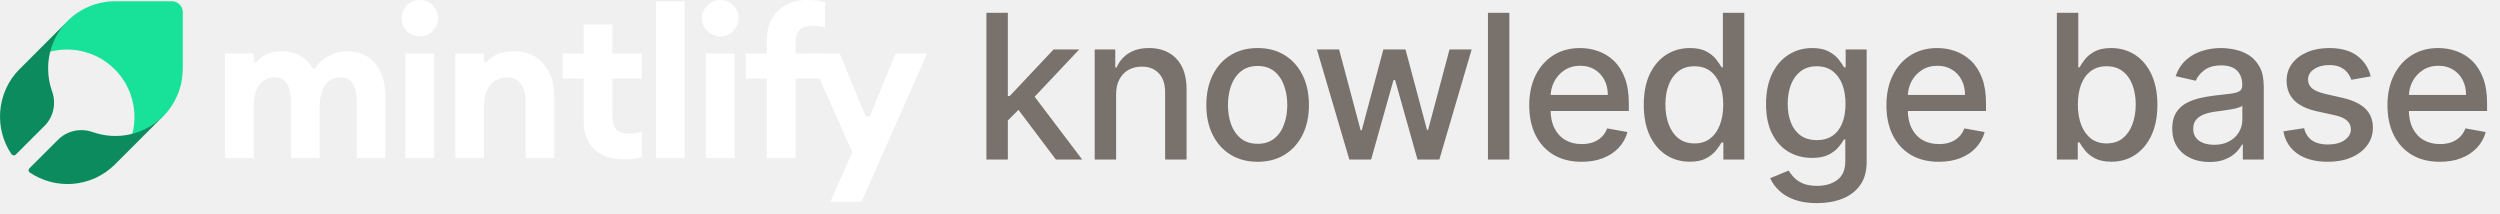
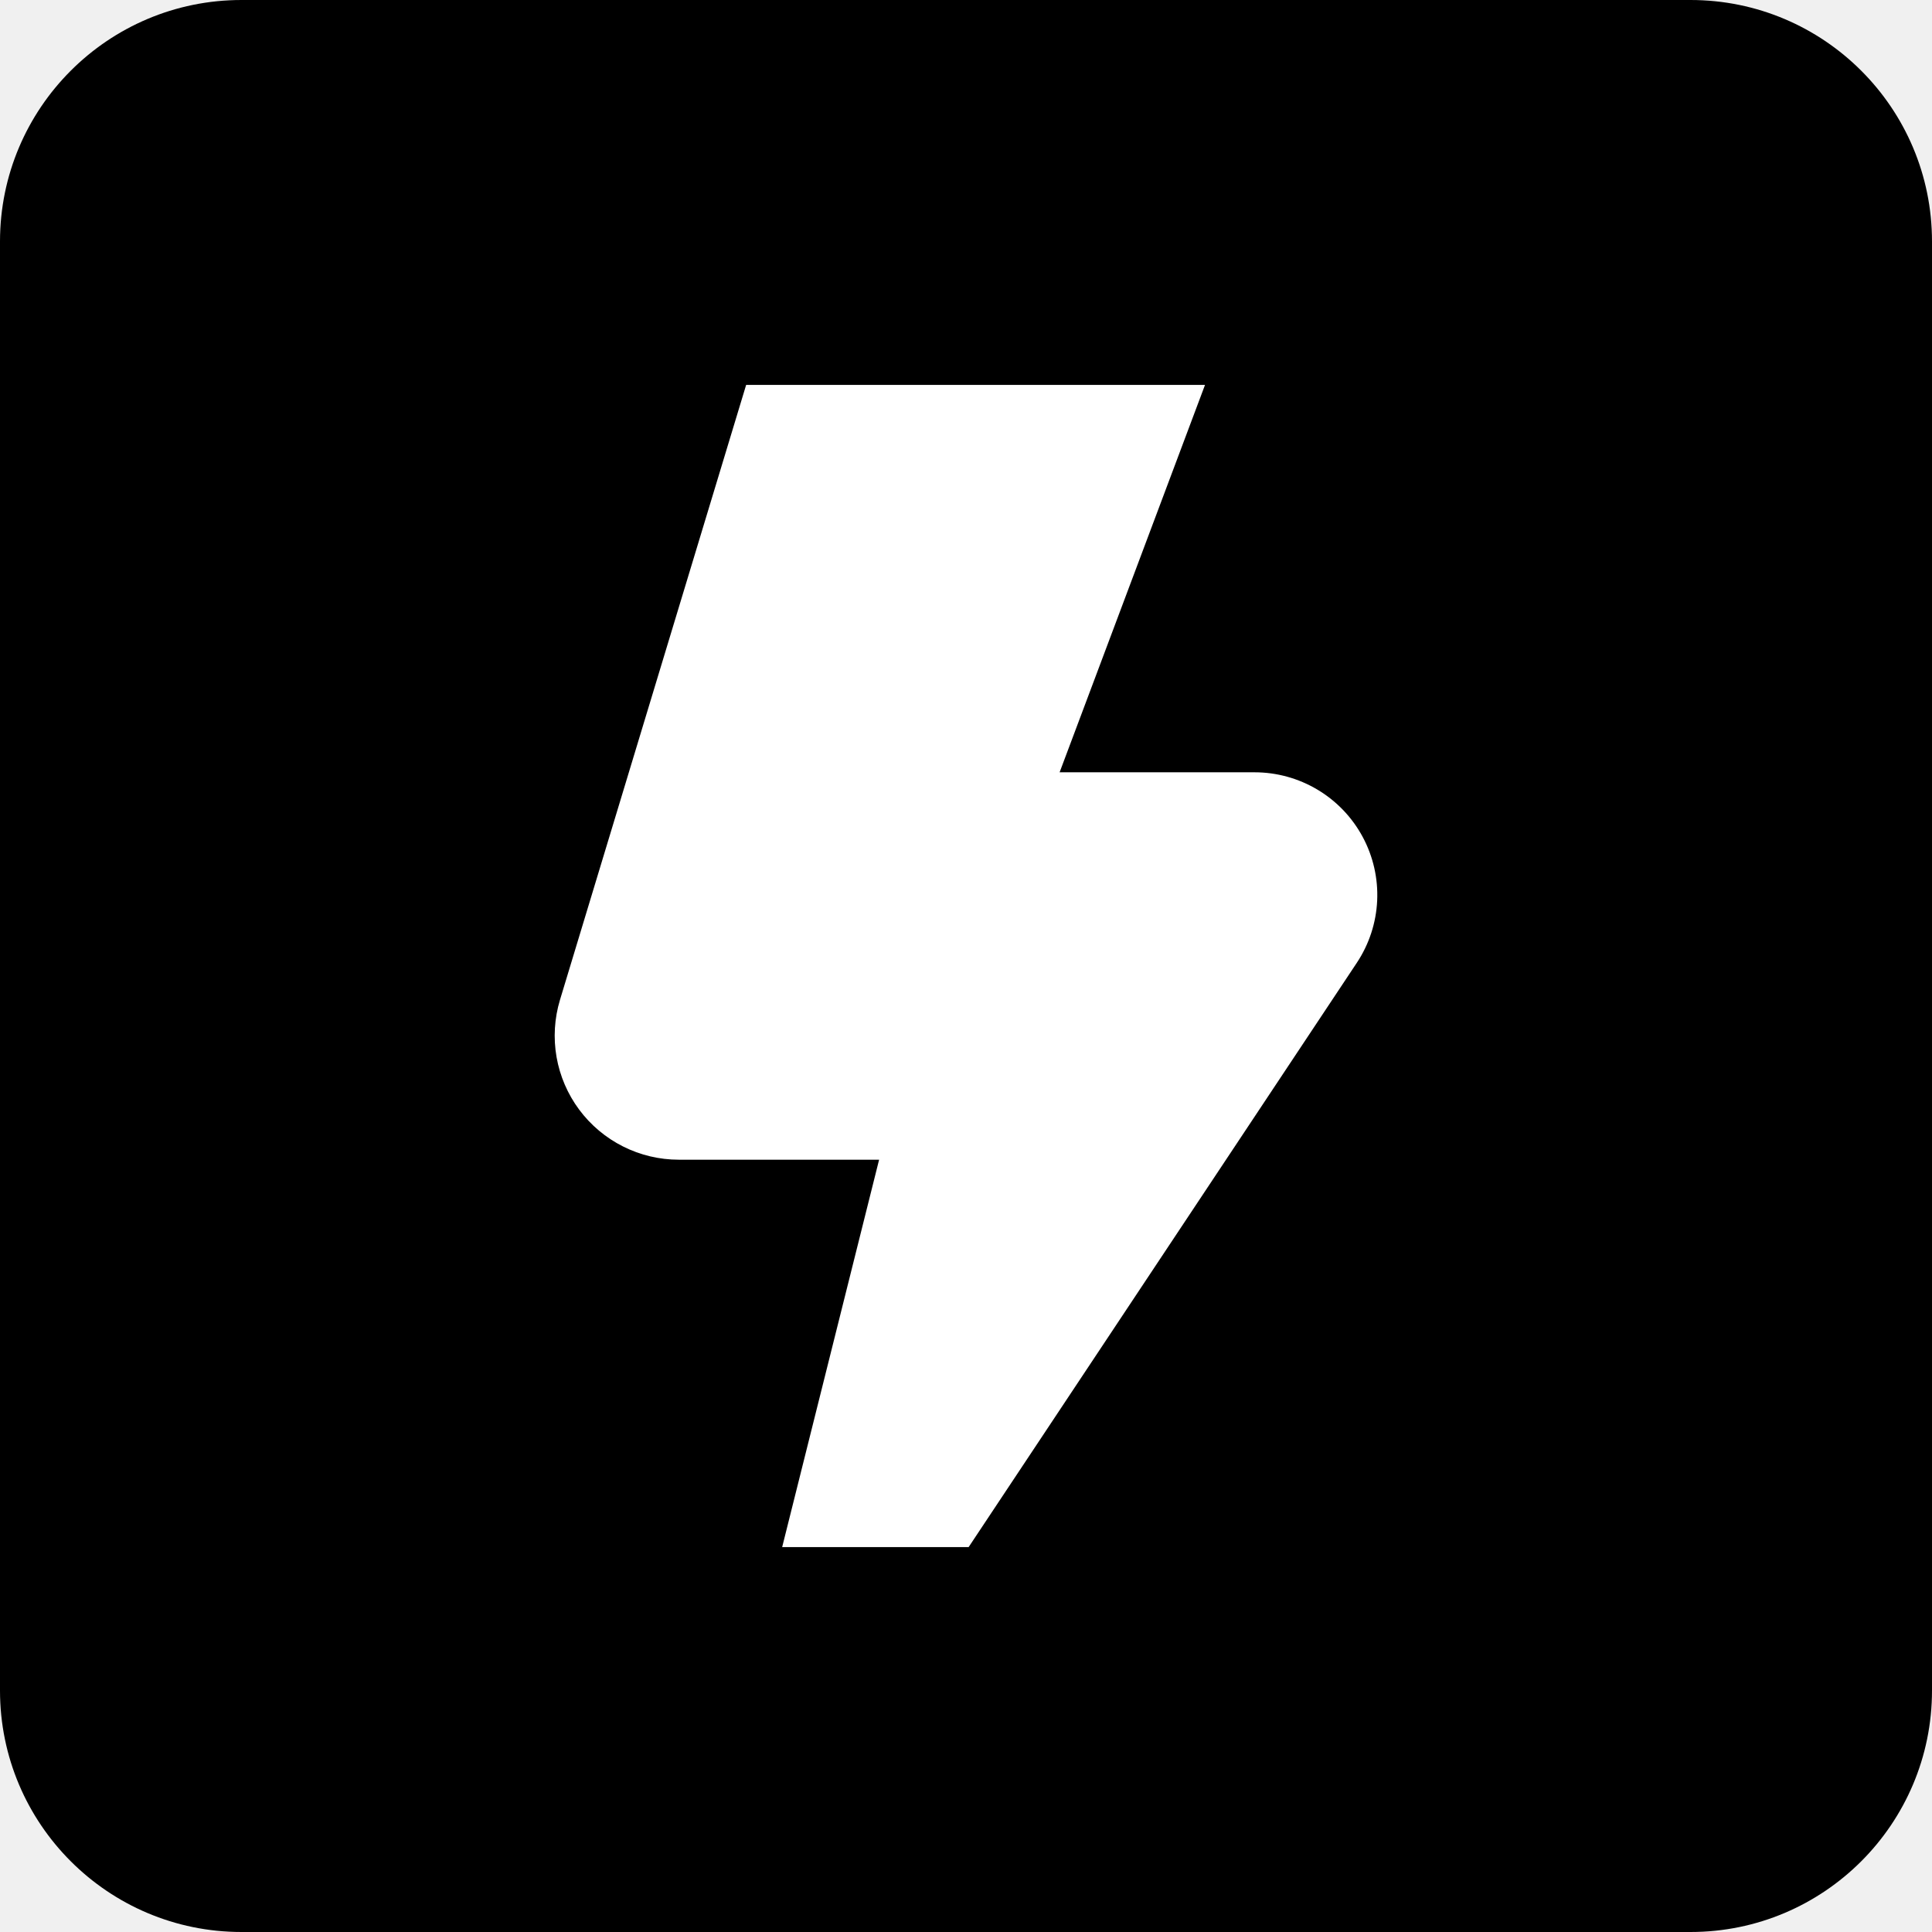
- <svg xmlns="http://www.w3.org/2000/svg" width="223" height="19" viewBox="0 0 223 19" fill="none">
-   <path d="M76.846 18H74.066L76.025 13.579L72.108 4.775H74.906L77.177 10.266C77.261 10.469 77.549 10.469 77.632 10.265L79.886 4.775H82.703L76.846 18Z" fill="white" />
-   <path d="M68.404 14.101V7.013H66.52V4.775H68.404V3.563C68.404 2.456 68.74 1.585 69.411 0.951C70.083 0.317 70.934 0 71.966 0C72.601 0 73.142 0.068 73.589 0.205V2.462C73.291 2.35 72.943 2.294 72.545 2.294C71.985 2.294 71.581 2.419 71.332 2.667C71.084 2.904 70.959 3.308 70.959 3.88V4.775H73.589V7.013H70.959V14.101H68.404Z" fill="white" />
-   <path d="M64.234 3.246C63.799 3.246 63.419 3.09 63.096 2.779C62.773 2.456 62.611 2.07 62.611 1.623C62.611 1.175 62.773 0.796 63.096 0.485C63.419 0.162 63.799 0 64.234 0C64.694 0 65.079 0.162 65.39 0.485C65.714 0.796 65.875 1.175 65.875 1.623C65.875 2.07 65.714 2.456 65.39 2.779C65.079 3.09 64.694 3.246 64.234 3.246ZM62.965 14.101V4.775H65.521V14.101H62.965Z" fill="white" />
-   <path d="M58.516 14.101V0.112H61.071V14.101H58.516Z" fill="white" />
-   <path d="M55.629 14.213C54.584 14.213 53.726 13.927 53.055 13.355C52.396 12.771 52.066 11.932 52.066 10.837V7.013H50.182V4.775H52.066V2.182H54.622V4.775H57.252V7.013H54.622V10.334C54.622 10.906 54.746 11.316 54.995 11.565C55.243 11.801 55.648 11.919 56.207 11.919C56.605 11.919 56.953 11.863 57.252 11.751V14.008C56.804 14.145 56.263 14.213 55.629 14.213Z" fill="white" />
-   <path d="M40.618 14.102V4.775H43.173V5.436C43.173 5.558 43.339 5.612 43.42 5.521C43.989 4.887 44.796 4.57 45.841 4.57C46.96 4.57 47.836 4.943 48.471 5.689C49.117 6.423 49.441 7.405 49.441 8.636V14.102H46.885V9.065C46.885 8.381 46.742 7.853 46.456 7.48C46.17 7.094 45.766 6.902 45.244 6.902C44.622 6.902 44.118 7.126 43.733 7.573C43.36 8.021 43.173 8.68 43.173 9.55V14.102H40.618Z" fill="white" />
-   <path d="M37.436 3.246C37.001 3.246 36.622 3.09 36.299 2.779C35.975 2.456 35.814 2.07 35.814 1.623C35.814 1.175 35.975 0.796 36.299 0.485C36.622 0.162 37.001 0 37.436 0C37.897 0 38.282 0.162 38.593 0.485C38.916 0.796 39.078 1.175 39.078 1.623C39.078 2.07 38.916 2.456 38.593 2.779C38.282 3.09 37.897 3.246 37.436 3.246ZM36.168 14.101V4.775H38.723V14.101H36.168Z" fill="white" />
-   <path d="M31.83 14.102V9.121C31.83 7.642 31.345 6.902 30.375 6.902C29.815 6.902 29.368 7.113 29.032 7.536C28.709 7.959 28.534 8.587 28.51 9.42V14.102H25.954V9.121C25.954 7.642 25.469 6.902 24.499 6.902C23.927 6.902 23.473 7.126 23.138 7.573C22.802 8.021 22.634 8.68 22.634 9.55V14.102H20.078V4.775H22.634V5.443C22.634 5.564 22.797 5.618 22.877 5.527C23.44 4.889 24.186 4.57 25.115 4.57C26.341 4.57 27.266 5.075 27.889 6.084C27.941 6.168 28.068 6.167 28.12 6.082C28.389 5.644 28.761 5.296 29.237 5.036C29.784 4.726 30.337 4.57 30.897 4.57C32.004 4.57 32.862 4.937 33.471 5.671C34.081 6.404 34.385 7.412 34.385 8.692V14.102H31.83Z" fill="white" />
-   <path d="M16.305 6.139V1.086C16.305 0.544 15.865 0.112 15.331 0.112H10.281C9.488 0.112 8.702 0.269 7.972 0.568C7.242 0.874 6.574 1.314 6.016 1.88L5.977 1.919C5.239 2.666 4.713 3.593 4.446 4.614C4.925 4.488 5.419 4.426 5.914 4.418C7.234 4.402 8.53 4.826 9.582 5.62C10.532 6.327 11.255 7.301 11.648 8.425C12.056 9.564 12.103 10.806 11.797 11.977C12.81 11.71 13.745 11.183 14.491 10.444L14.53 10.405C15.088 9.847 15.535 9.179 15.842 8.449C16.148 7.718 16.297 6.932 16.297 6.139H16.305Z" fill="#18E299" />
-   <path d="M4.295 6.053C4.303 4.503 4.921 3.016 6.008 1.904L1.807 6.108C1.791 6.124 1.775 6.131 1.76 6.147C0.735 7.165 0.117 8.527 0.015 9.967C-0.079 11.313 0.273 12.644 1.024 13.756C1.096 13.862 1.29 13.897 1.4 13.795L3.974 11.227C4.78 10.421 5.03 9.223 4.647 8.151C4.404 7.486 4.287 6.773 4.295 6.053Z" fill="#0C8C5E" />
-   <path d="M14.505 10.406C13.7 11.196 12.69 11.744 11.595 11.987C10.492 12.23 9.349 12.159 8.285 11.784C8.285 11.784 8.277 11.784 8.269 11.784C7.198 11.4 6 11.65 5.195 12.449L2.62 15.016C2.511 15.126 2.526 15.306 2.659 15.392C3.77 16.136 5.101 16.496 6.446 16.402C7.886 16.3 9.24 15.682 10.265 14.656L10.304 14.617L14.505 10.414V10.406Z" fill="#0C8C5E" />
-   <path d="M89.745 10.902L89.733 8.569H90.065L93.977 4.414H96.265L91.803 9.144H91.503L89.745 10.902ZM87.987 14.232V1.142H89.899V14.232H87.987ZM94.188 14.232L90.672 9.566L91.989 8.23L96.534 14.232H94.188ZM99.558 8.403V14.232H97.647V4.414H99.481V6.012H99.603C99.829 5.492 100.182 5.075 100.664 4.759C101.15 4.444 101.761 4.286 102.499 4.286C103.168 4.286 103.754 4.427 104.256 4.708C104.759 4.985 105.149 5.399 105.426 5.948C105.703 6.498 105.842 7.178 105.842 7.987V14.232H103.93V8.218C103.93 7.506 103.745 6.95 103.374 6.549C103.004 6.144 102.494 5.942 101.847 5.942C101.403 5.942 101.009 6.038 100.664 6.23C100.323 6.421 100.053 6.703 99.852 7.073C99.656 7.44 99.558 7.883 99.558 8.403ZM112.18 14.431C111.26 14.431 110.457 14.22 109.771 13.798C109.085 13.376 108.552 12.786 108.173 12.027C107.793 11.269 107.604 10.382 107.604 9.368C107.604 8.35 107.793 7.459 108.173 6.696C108.552 5.933 109.085 5.341 109.771 4.919C110.457 4.497 111.26 4.286 112.18 4.286C113.101 4.286 113.904 4.497 114.59 4.919C115.276 5.341 115.809 5.933 116.188 6.696C116.568 7.459 116.757 8.35 116.757 9.368C116.757 10.382 116.568 11.269 116.188 12.027C115.809 12.786 115.276 13.376 114.59 13.798C113.904 14.22 113.101 14.431 112.18 14.431ZM112.187 12.826C112.783 12.826 113.278 12.668 113.67 12.353C114.062 12.038 114.352 11.618 114.539 11.094C114.731 10.57 114.827 9.992 114.827 9.362C114.827 8.735 114.731 8.16 114.539 7.636C114.352 7.107 114.062 6.683 113.67 6.364C113.278 6.044 112.783 5.884 112.187 5.884C111.586 5.884 111.087 6.044 110.691 6.364C110.299 6.683 110.007 7.107 109.815 7.636C109.628 8.16 109.534 8.735 109.534 9.362C109.534 9.992 109.628 10.57 109.815 11.094C110.007 11.618 110.299 12.038 110.691 12.353C111.087 12.668 111.586 12.826 112.187 12.826ZM120.36 14.232L117.471 4.414H119.446L121.37 11.624H121.466L123.396 4.414H125.372L127.289 11.592H127.385L129.296 4.414H131.271L128.389 14.232H126.439L124.445 7.144H124.298L122.303 14.232H120.36ZM134.636 1.142V14.232H132.725V1.142H134.636ZM141.079 14.431C140.112 14.431 139.279 14.224 138.58 13.81C137.885 13.393 137.348 12.807 136.969 12.053C136.594 11.294 136.407 10.406 136.407 9.387C136.407 8.382 136.594 7.495 136.969 6.728C137.348 5.961 137.877 5.362 138.554 4.932C139.236 4.502 140.033 4.286 140.945 4.286C141.499 4.286 142.036 4.378 142.556 4.561C143.076 4.745 143.542 5.032 143.956 5.424C144.369 5.816 144.695 6.325 144.934 6.952C145.172 7.574 145.291 8.33 145.291 9.221V9.899H137.487V8.467H143.419C143.419 7.964 143.316 7.519 143.112 7.131C142.907 6.739 142.62 6.43 142.249 6.204C141.882 5.978 141.452 5.865 140.958 5.865C140.421 5.865 139.952 5.997 139.551 6.262C139.155 6.521 138.848 6.862 138.631 7.284C138.418 7.702 138.311 8.156 138.311 8.646V9.764C138.311 10.421 138.426 10.979 138.657 11.439C138.891 11.899 139.217 12.251 139.635 12.494C140.052 12.732 140.54 12.852 141.098 12.852C141.461 12.852 141.791 12.801 142.089 12.698C142.387 12.592 142.645 12.434 142.863 12.225C143.08 12.017 143.246 11.759 143.361 11.452L145.17 11.778C145.025 12.31 144.765 12.777 144.39 13.178C144.019 13.574 143.553 13.883 142.99 14.105C142.432 14.322 141.795 14.431 141.079 14.431ZM150.727 14.424C149.935 14.424 149.227 14.222 148.605 13.817C147.987 13.408 147.502 12.826 147.148 12.072C146.798 11.313 146.624 10.404 146.624 9.343C146.624 8.281 146.801 7.374 147.154 6.62C147.512 5.865 148.002 5.288 148.624 4.887C149.247 4.487 149.952 4.286 150.74 4.286C151.35 4.286 151.84 4.389 152.21 4.593C152.585 4.793 152.875 5.028 153.08 5.296C153.289 5.565 153.45 5.801 153.566 6.006H153.681V1.142H155.592V14.232H153.725V12.705H153.566C153.45 12.914 153.284 13.152 153.067 13.421C152.854 13.689 152.56 13.924 152.185 14.124C151.81 14.324 151.324 14.424 150.727 14.424ZM151.149 12.794C151.699 12.794 152.164 12.649 152.543 12.36C152.926 12.066 153.216 11.659 153.412 11.139C153.612 10.619 153.713 10.014 153.713 9.323C153.713 8.642 153.615 8.045 153.419 7.534C153.223 7.022 152.935 6.624 152.556 6.338C152.176 6.053 151.708 5.91 151.149 5.91C150.574 5.91 150.095 6.059 149.711 6.357C149.328 6.656 149.038 7.063 148.842 7.578C148.65 8.094 148.554 8.676 148.554 9.323C148.554 9.98 148.652 10.57 148.848 11.094C149.044 11.618 149.334 12.034 149.718 12.34C150.105 12.643 150.583 12.794 151.149 12.794ZM162.076 18.119C161.296 18.119 160.625 18.017 160.063 17.812C159.504 17.607 159.048 17.337 158.695 17C158.341 16.663 158.077 16.295 157.902 15.894L159.545 15.217C159.66 15.404 159.813 15.602 160.005 15.811C160.201 16.024 160.465 16.205 160.798 16.355C161.134 16.504 161.567 16.578 162.095 16.578C162.82 16.578 163.418 16.401 163.891 16.048C164.364 15.698 164.601 15.14 164.601 14.373V12.443H164.48C164.364 12.652 164.198 12.884 163.981 13.139C163.768 13.395 163.474 13.617 163.099 13.804C162.724 13.992 162.236 14.085 161.635 14.085C160.859 14.085 160.161 13.904 159.538 13.542C158.921 13.176 158.431 12.636 158.068 11.925C157.71 11.209 157.531 10.329 157.531 9.285C157.531 8.241 157.708 7.346 158.062 6.6C158.42 5.855 158.91 5.284 159.532 4.887C160.154 4.487 160.859 4.286 161.648 4.286C162.257 4.286 162.749 4.389 163.124 4.593C163.499 4.793 163.791 5.028 164 5.296C164.213 5.565 164.377 5.801 164.492 6.006H164.633V4.414H166.506V14.45C166.506 15.293 166.31 15.986 165.918 16.527C165.526 17.068 164.995 17.469 164.326 17.729C163.661 17.989 162.911 18.119 162.076 18.119ZM162.057 12.5C162.607 12.5 163.071 12.372 163.45 12.117C163.834 11.857 164.124 11.486 164.32 11.004C164.52 10.519 164.62 9.937 164.62 9.259C164.62 8.599 164.522 8.017 164.326 7.514C164.13 7.012 163.842 6.62 163.463 6.338C163.084 6.053 162.615 5.91 162.057 5.91C161.482 5.91 161.002 6.059 160.619 6.357C160.235 6.651 159.945 7.052 159.749 7.559C159.558 8.066 159.462 8.633 159.462 9.259C159.462 9.903 159.56 10.467 159.756 10.953C159.952 11.439 160.242 11.818 160.625 12.091C161.013 12.364 161.49 12.5 162.057 12.5ZM172.941 14.431C171.973 14.431 171.14 14.224 170.441 13.81C169.747 13.393 169.21 12.807 168.83 12.053C168.455 11.294 168.268 10.406 168.268 9.387C168.268 8.382 168.455 7.495 168.83 6.728C169.21 5.961 169.738 5.362 170.416 4.932C171.097 4.502 171.894 4.286 172.806 4.286C173.36 4.286 173.897 4.378 174.417 4.561C174.937 4.745 175.404 5.032 175.817 5.424C176.23 5.816 176.556 6.325 176.795 6.952C177.034 7.574 177.153 8.33 177.153 9.221V9.899H169.348V8.467H175.28C175.28 7.964 175.178 7.519 174.973 7.131C174.769 6.739 174.481 6.43 174.11 6.204C173.744 5.978 173.313 5.865 172.819 5.865C172.282 5.865 171.813 5.997 171.413 6.262C171.017 6.521 170.71 6.862 170.492 7.284C170.279 7.702 170.173 8.156 170.173 8.646V9.764C170.173 10.421 170.288 10.979 170.518 11.439C170.752 11.899 171.078 12.251 171.496 12.494C171.914 12.732 172.401 12.852 172.96 12.852C173.322 12.852 173.652 12.801 173.95 12.698C174.249 12.592 174.507 12.434 174.724 12.225C174.941 12.017 175.107 11.759 175.222 11.452L177.031 11.778C176.887 12.31 176.627 12.777 176.252 13.178C175.881 13.574 175.414 13.883 174.852 14.105C174.294 14.322 173.656 14.431 172.941 14.431ZM183.471 14.232V1.142H185.382V6.006H185.497C185.608 5.801 185.767 5.565 185.976 5.296C186.185 5.028 186.475 4.793 186.846 4.593C187.216 4.389 187.706 4.286 188.316 4.286C189.108 4.286 189.816 4.487 190.438 4.887C191.06 5.288 191.548 5.865 191.902 6.62C192.26 7.374 192.439 8.281 192.439 9.343C192.439 10.404 192.262 11.313 191.908 12.072C191.554 12.826 191.069 13.408 190.451 13.817C189.833 14.222 189.127 14.424 188.335 14.424C187.738 14.424 187.25 14.324 186.871 14.124C186.496 13.924 186.202 13.689 185.989 13.421C185.776 13.152 185.612 12.914 185.497 12.705H185.337V14.232H183.471ZM185.343 9.323C185.343 10.014 185.444 10.619 185.644 11.139C185.844 11.659 186.134 12.066 186.513 12.36C186.892 12.649 187.357 12.794 187.907 12.794C188.478 12.794 188.955 12.643 189.338 12.34C189.722 12.034 190.012 11.618 190.208 11.094C190.408 10.57 190.508 9.98 190.508 9.323C190.508 8.676 190.41 8.094 190.214 7.578C190.022 7.063 189.733 6.656 189.345 6.357C188.961 6.059 188.482 5.91 187.907 5.91C187.353 5.91 186.884 6.053 186.5 6.338C186.121 6.624 185.833 7.022 185.637 7.534C185.441 8.045 185.343 8.642 185.343 9.323ZM197.082 14.45C196.46 14.45 195.897 14.335 195.394 14.105C194.892 13.87 194.493 13.531 194.199 13.088C193.909 12.645 193.764 12.102 193.764 11.458C193.764 10.904 193.871 10.448 194.084 10.09C194.297 9.732 194.585 9.449 194.947 9.24C195.309 9.031 195.714 8.874 196.161 8.767C196.609 8.661 197.065 8.58 197.529 8.524C198.117 8.456 198.595 8.401 198.961 8.358C199.328 8.311 199.594 8.237 199.76 8.134C199.926 8.032 200.01 7.866 200.01 7.636V7.591C200.01 7.033 199.852 6.6 199.536 6.293C199.225 5.987 198.761 5.833 198.143 5.833C197.5 5.833 196.992 5.976 196.622 6.262C196.255 6.543 196.002 6.856 195.861 7.201L194.065 6.792C194.278 6.195 194.589 5.714 194.998 5.347C195.411 4.977 195.887 4.708 196.424 4.542C196.96 4.372 197.525 4.286 198.117 4.286C198.51 4.286 198.925 4.333 199.364 4.427C199.807 4.517 200.22 4.683 200.604 4.926C200.992 5.168 201.309 5.516 201.556 5.968C201.804 6.415 201.927 6.997 201.927 7.713V14.232H200.061V12.89H199.984C199.86 13.137 199.675 13.38 199.428 13.619C199.181 13.857 198.863 14.056 198.475 14.213C198.088 14.371 197.623 14.45 197.082 14.45ZM197.497 12.916C198.026 12.916 198.478 12.811 198.853 12.602C199.232 12.394 199.519 12.121 199.715 11.784C199.916 11.443 200.016 11.079 200.016 10.691V9.426C199.948 9.494 199.816 9.558 199.62 9.617C199.428 9.673 199.208 9.722 198.961 9.764C198.714 9.803 198.473 9.839 198.239 9.873C198.005 9.903 197.809 9.928 197.651 9.95C197.28 9.997 196.941 10.075 196.635 10.186C196.332 10.297 196.089 10.457 195.906 10.666C195.727 10.87 195.637 11.143 195.637 11.484C195.637 11.957 195.812 12.315 196.161 12.558C196.511 12.796 196.956 12.916 197.497 12.916ZM211.47 6.811L209.738 7.118C209.665 6.896 209.55 6.686 209.393 6.485C209.239 6.285 209.03 6.121 208.766 5.993C208.502 5.865 208.172 5.801 207.775 5.801C207.234 5.801 206.782 5.923 206.42 6.166C206.058 6.404 205.877 6.713 205.877 7.093C205.877 7.421 205.998 7.685 206.241 7.885C206.484 8.085 206.876 8.249 207.417 8.377L208.977 8.735C209.881 8.944 210.554 9.266 210.997 9.7C211.44 10.135 211.662 10.7 211.662 11.394C211.662 11.982 211.491 12.507 211.15 12.967C210.814 13.423 210.343 13.781 209.738 14.041C209.137 14.301 208.44 14.431 207.648 14.431C206.548 14.431 205.651 14.196 204.957 13.727C204.262 13.254 203.836 12.583 203.678 11.714L205.525 11.433C205.64 11.914 205.877 12.279 206.235 12.526C206.593 12.769 207.059 12.89 207.635 12.89C208.261 12.89 208.762 12.76 209.137 12.5C209.512 12.236 209.699 11.914 209.699 11.535C209.699 11.228 209.584 10.97 209.354 10.761C209.128 10.553 208.781 10.395 208.312 10.289L206.65 9.924C205.734 9.715 205.057 9.383 204.618 8.927C204.183 8.471 203.966 7.894 203.966 7.195C203.966 6.615 204.128 6.108 204.452 5.673C204.775 5.239 205.223 4.9 205.794 4.657C206.365 4.41 207.019 4.286 207.756 4.286C208.817 4.286 209.653 4.517 210.262 4.977C210.871 5.433 211.274 6.044 211.47 6.811ZM217.635 14.431C216.667 14.431 215.834 14.224 215.135 13.81C214.441 13.393 213.904 12.807 213.525 12.053C213.15 11.294 212.962 10.406 212.962 9.387C212.962 8.382 213.15 7.495 213.525 6.728C213.904 5.961 214.432 5.362 215.11 4.932C215.792 4.502 216.589 4.286 217.5 4.286C218.054 4.286 218.591 4.378 219.111 4.561C219.631 4.745 220.098 5.032 220.511 5.424C220.924 5.816 221.25 6.325 221.489 6.952C221.728 7.574 221.847 8.33 221.847 9.221V9.899H214.042V8.467H219.974C219.974 7.964 219.872 7.519 219.667 7.131C219.463 6.739 219.175 6.43 218.804 6.204C218.438 5.978 218.008 5.865 217.513 5.865C216.976 5.865 216.508 5.997 216.107 6.262C215.711 6.521 215.404 6.862 215.187 7.284C214.973 7.702 214.867 8.156 214.867 8.646V9.764C214.867 10.421 214.982 10.979 215.212 11.439C215.446 11.899 215.772 12.251 216.19 12.494C216.608 12.732 217.096 12.852 217.654 12.852C218.016 12.852 218.346 12.801 218.645 12.698C218.943 12.592 219.201 12.434 219.418 12.225C219.635 12.017 219.802 11.759 219.917 11.452L221.726 11.778C221.581 12.31 221.321 12.777 220.946 13.178C220.575 13.574 220.108 13.883 219.546 14.105C218.988 14.322 218.351 14.431 217.635 14.431Z" fill="#78716C" />
+ <svg xmlns="http://www.w3.org/2000/svg" width="512" height="512" viewBox="0 0 512 512" fill="none">
+   <rect width="512" height="512" rx="64" fill="black" />
+   <path d="M256.697 410H207.282L232.972 307.333H179.883C174.752 307.331 169.693 306.13 165.11 303.826C160.527 301.522 156.547 298.179 153.487 294.064C150.428 289.949 148.375 285.176 147.491 280.126C146.608 275.077 146.919 269.891 148.399 264.983L197.738 102H319.343L280.808 204.667H332.484C338.363 204.67 344.132 206.266 349.176 209.283C354.221 212.3 358.353 216.627 361.133 221.803C363.913 226.979 365.237 232.811 364.965 238.678C364.693 244.546 362.834 250.23 359.587 255.127L256.697 410Z" fill="white" />
</svg>
